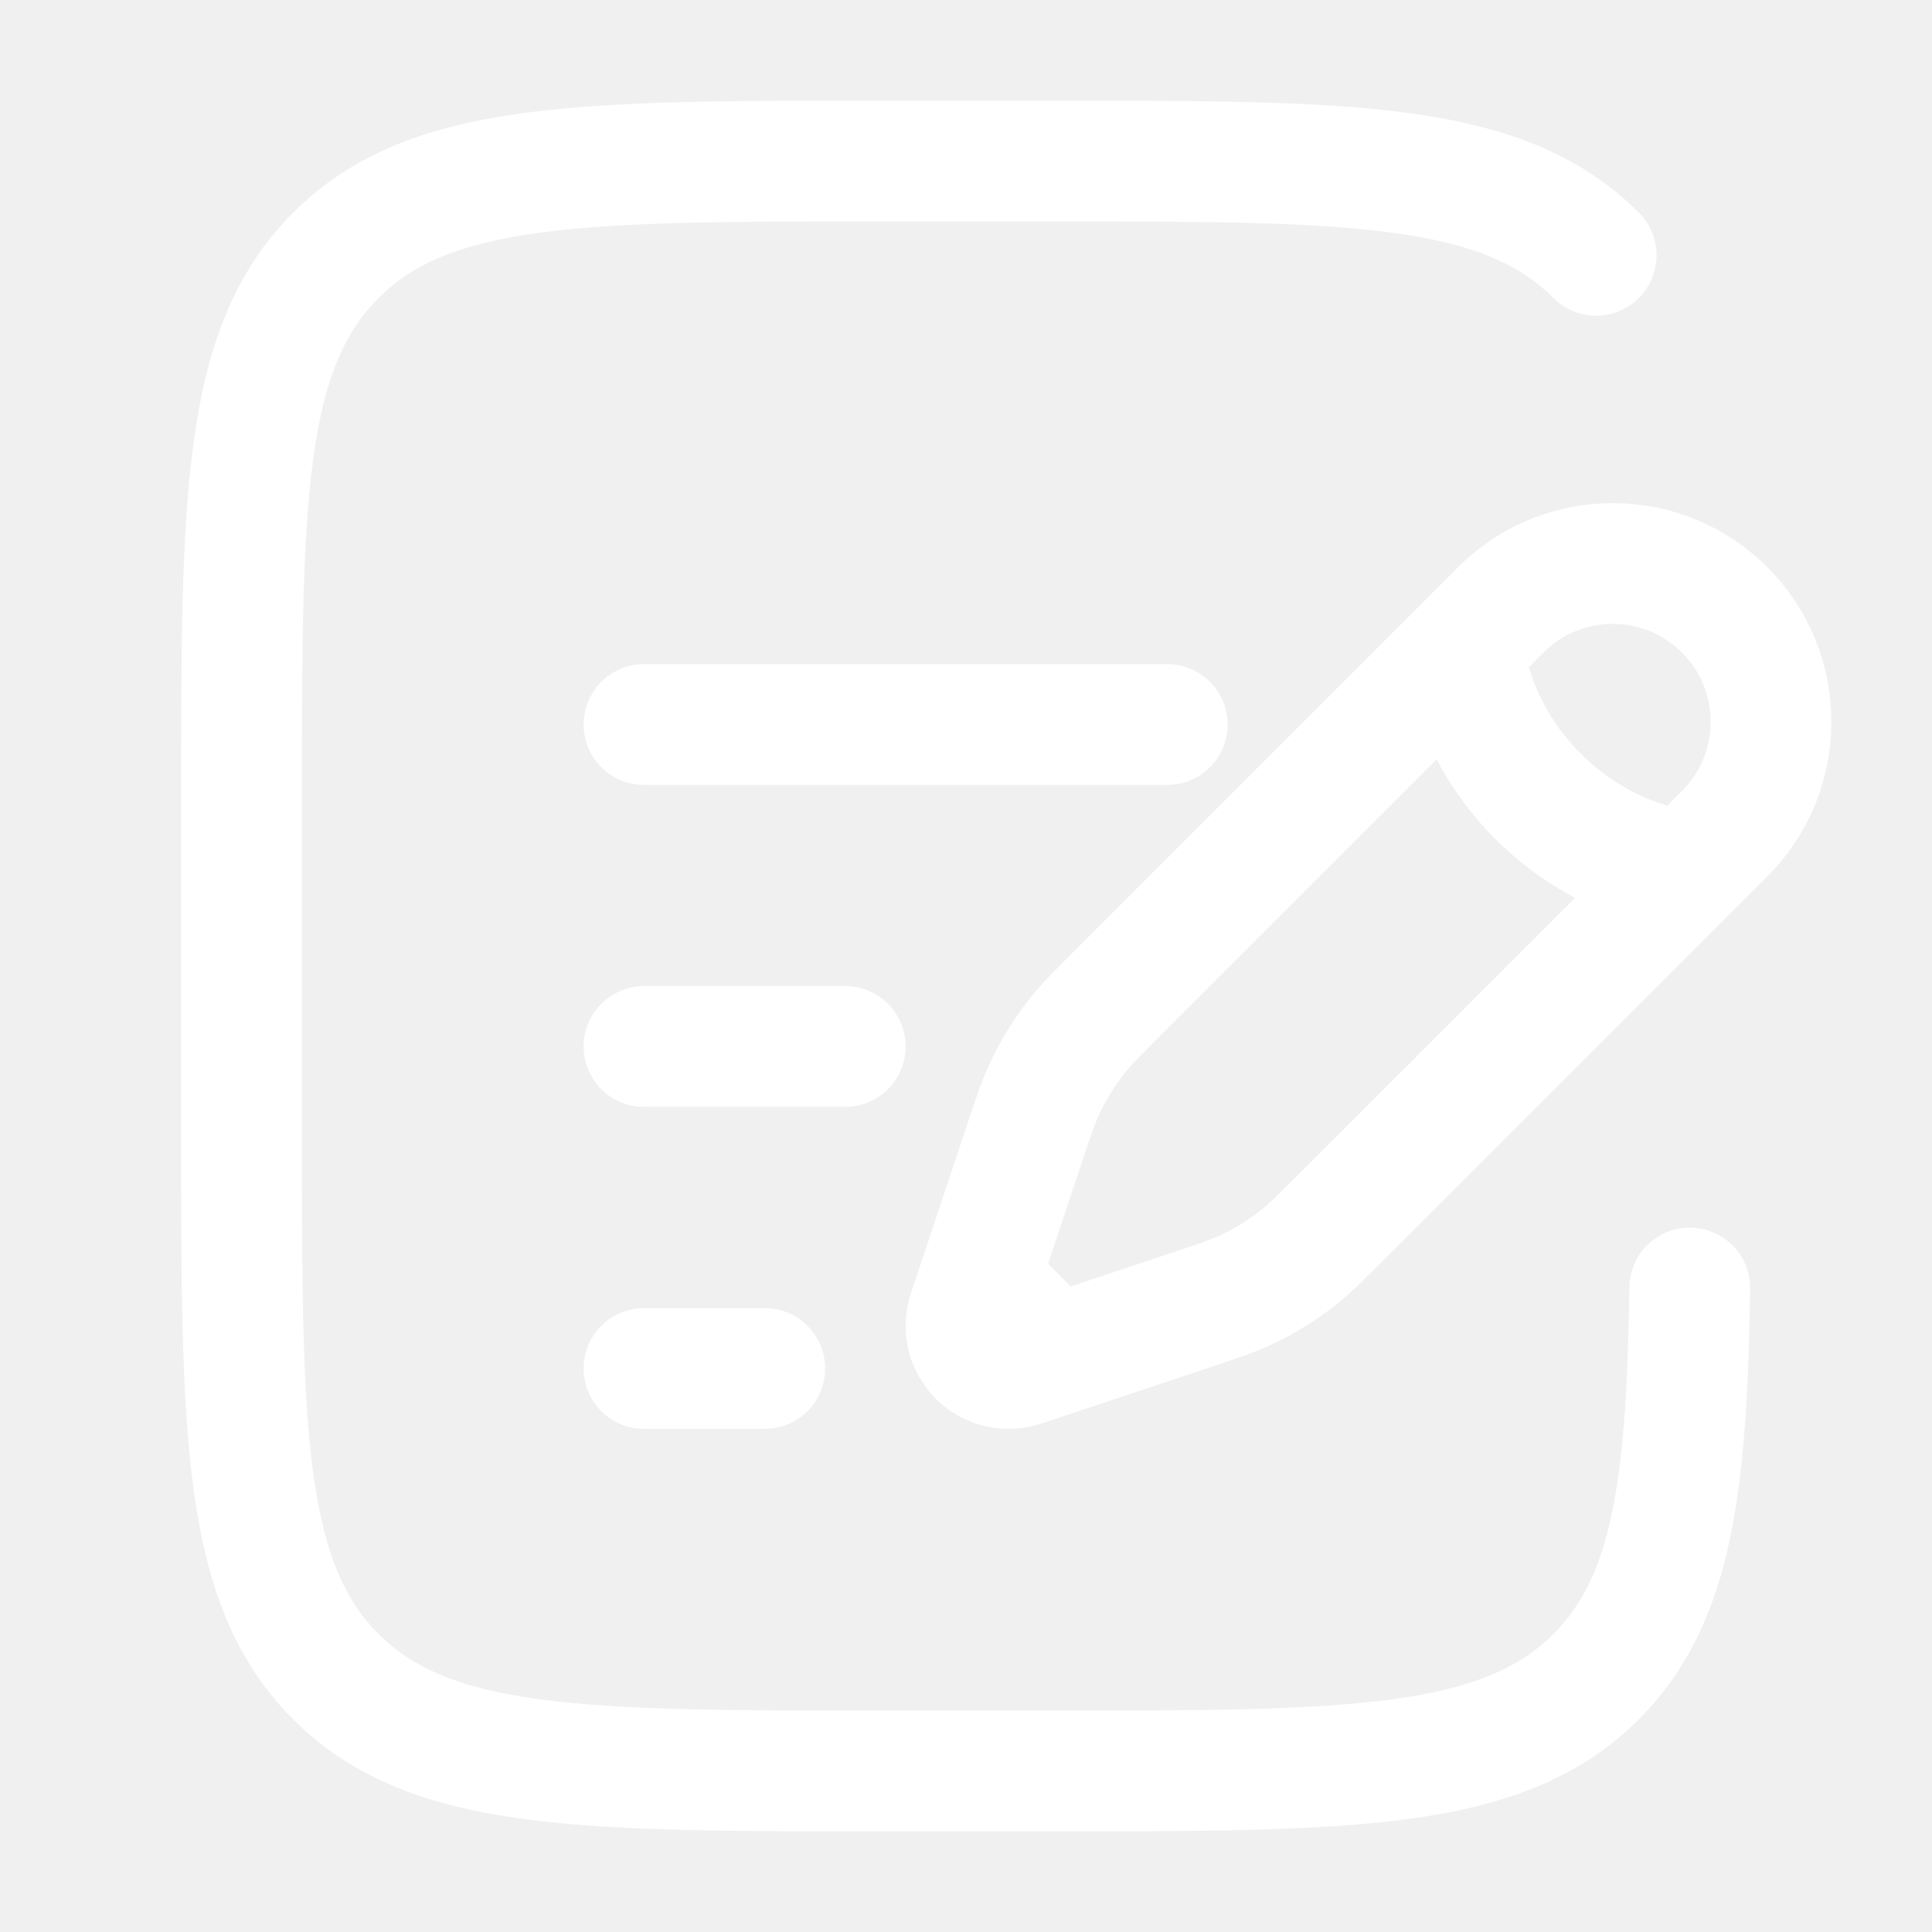
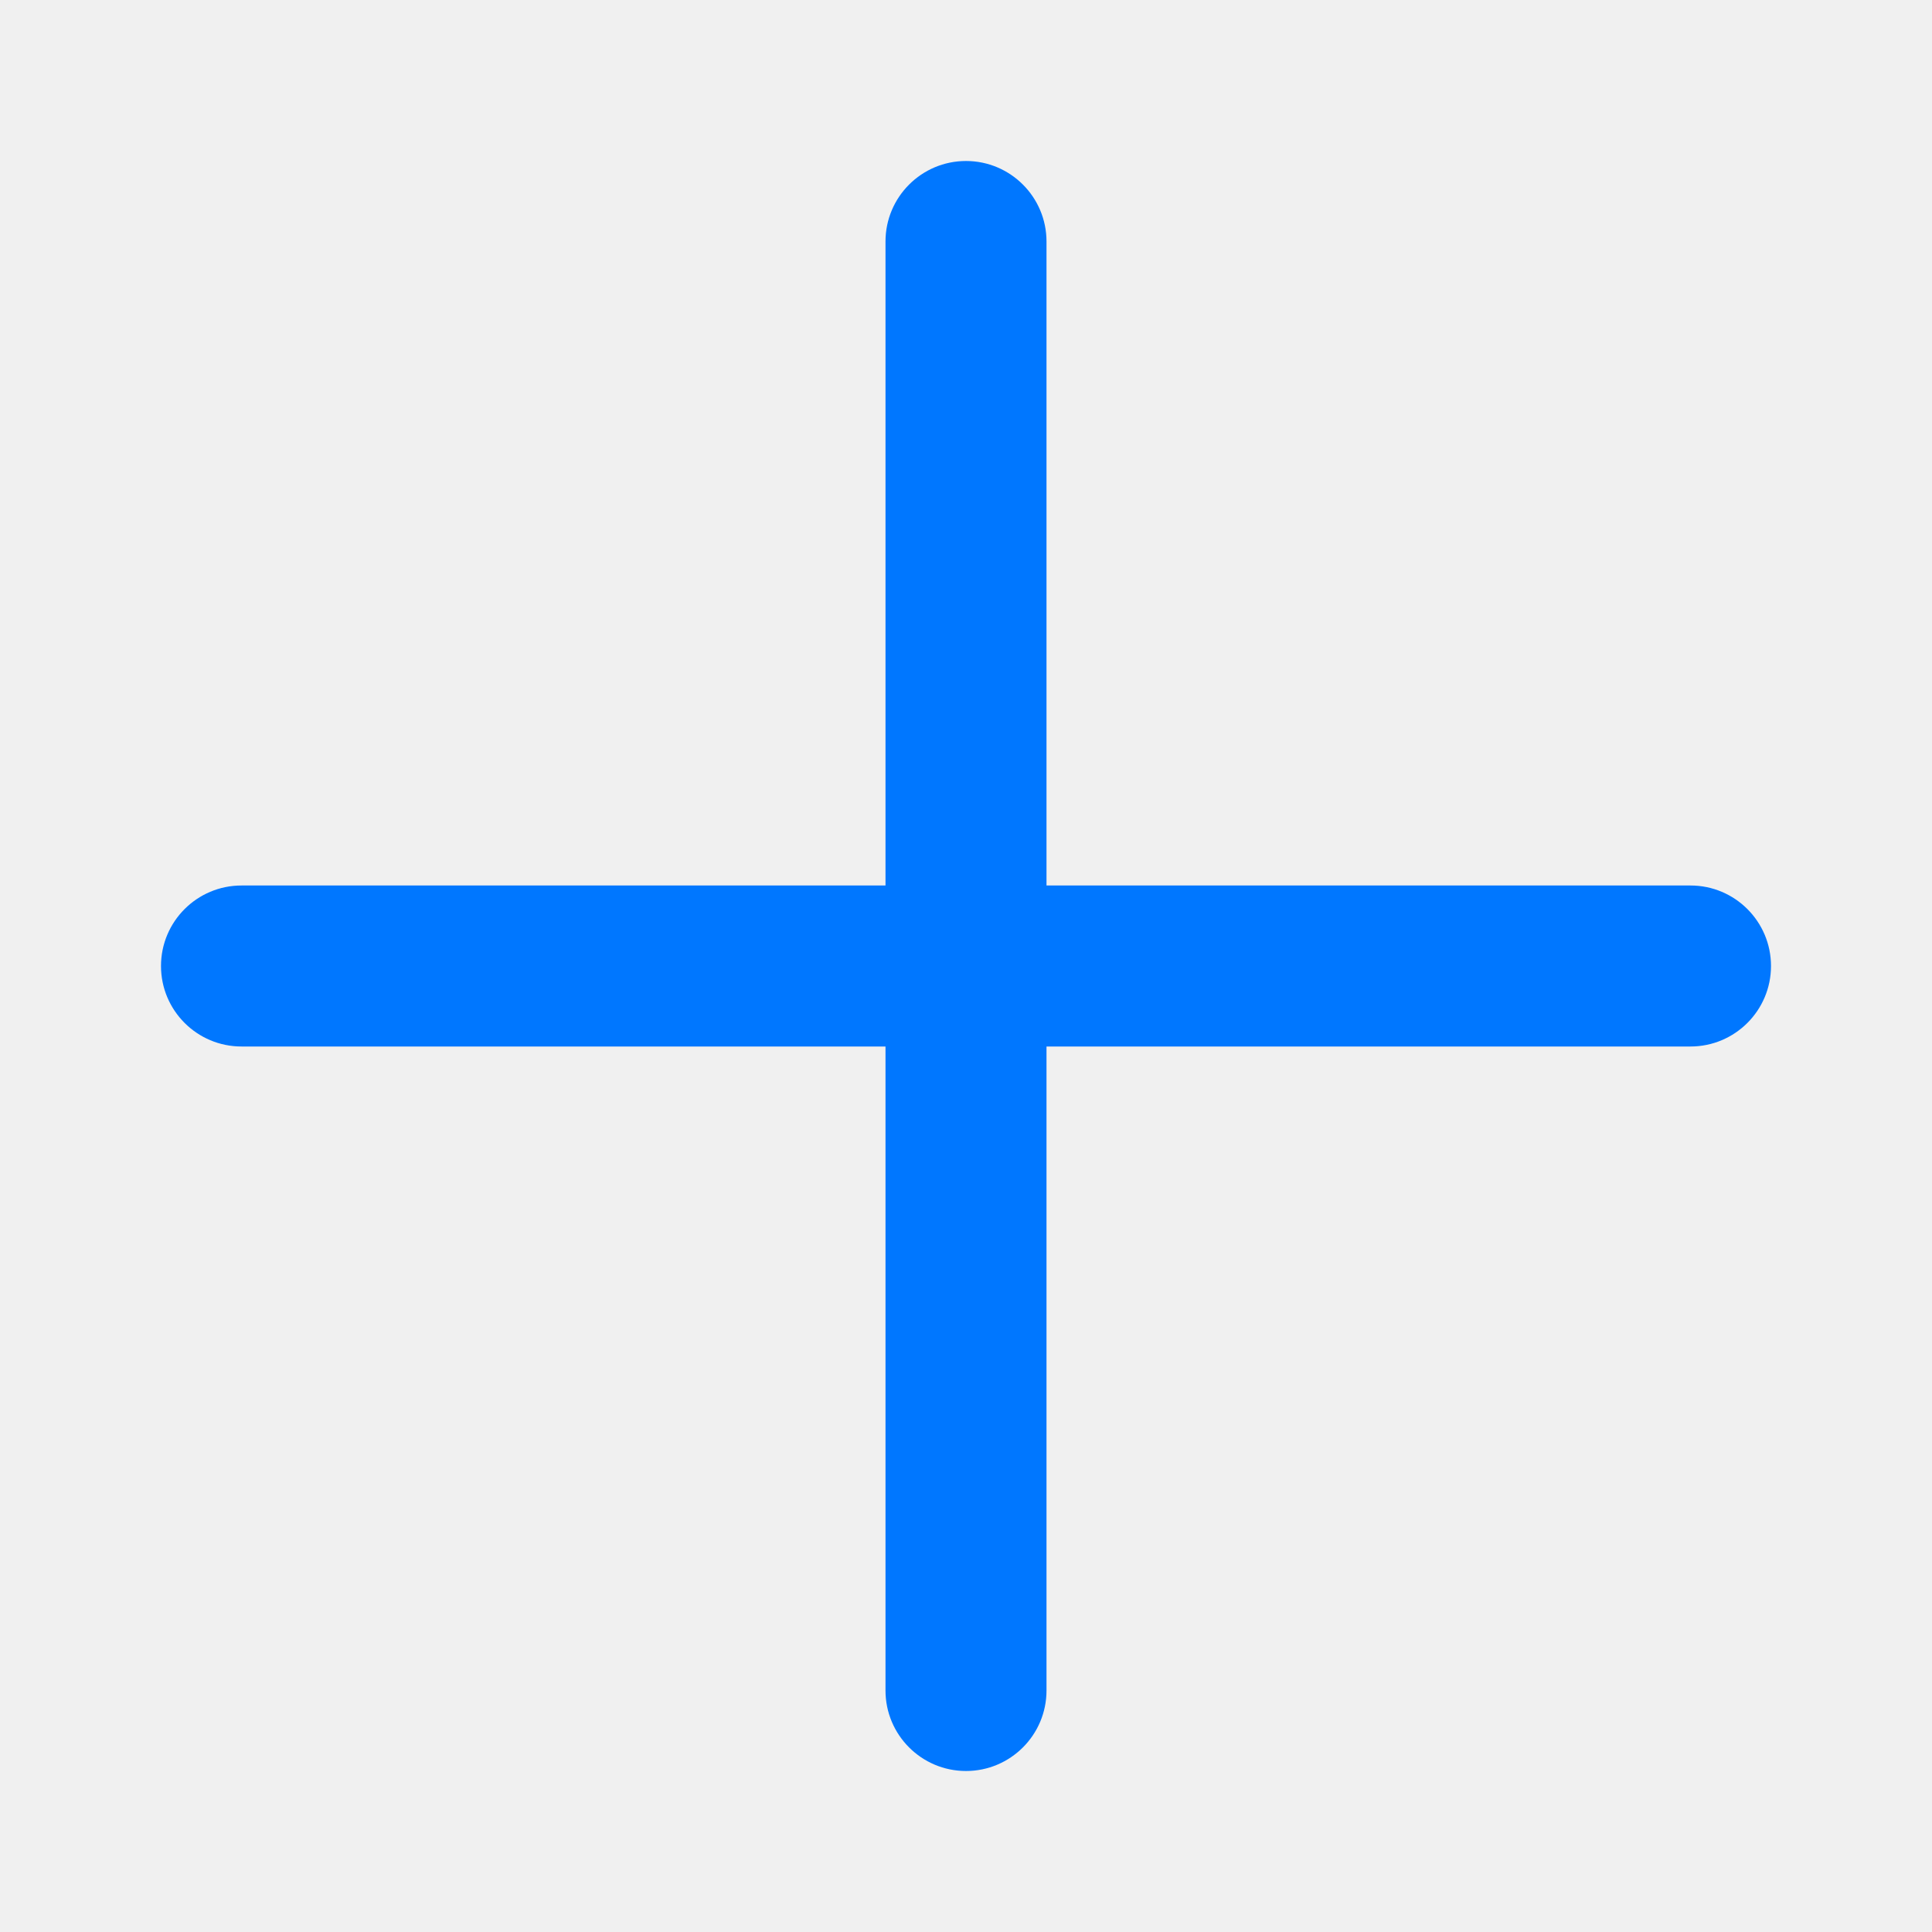
- <svg xmlns="http://www.w3.org/2000/svg" viewBox="0 0 24 24" fill="none">
+ <svg xmlns="http://www.w3.org/2000/svg" viewBox="0 0 24 24" fill="currentColor">
  <g id="SVGRepo_bgCarrier" stroke-width="0" />
  <g id="SVGRepo_tracerCarrier" stroke-linecap="round" stroke-linejoin="round" />
  <g id="SVGRepo_iconCarrier">
-     <path d="M18.18 8.039L18.643 7.576C19.411 6.808 20.656 6.808 21.424 7.576C22.192 8.344 22.192 9.589 21.424 10.357L20.961 10.82M18.18 8.039C18.18 8.039 18.238 9.024 19.107 9.893C19.976 10.762 20.961 10.82 20.961 10.82M18.18 8.039L13.919 12.3C13.631 12.588 13.486 12.733 13.362 12.892C13.216 13.08 13.091 13.283 12.988 13.498C12.901 13.68 12.837 13.873 12.708 14.26L12.295 15.5L12.161 15.901M20.961 10.82L16.7 15.081C16.412 15.369 16.267 15.514 16.108 15.638C15.92 15.784 15.717 15.909 15.502 16.012C15.32 16.099 15.127 16.163 14.74 16.292L13.5 16.705L13.099 16.839M13.099 16.839L12.698 16.973C12.507 17.036 12.297 16.987 12.155 16.845C12.013 16.703 11.964 16.493 12.027 16.302L12.161 15.901M13.099 16.839L12.161 15.901" stroke="#ffffff" stroke-width="1.5" />
-     <path d="M8 13H10.5" stroke="#ffffff" stroke-width="1.5" stroke-linecap="round" />
-     <path d="M8 9H14.5" stroke="#ffffff" stroke-width="1.5" stroke-linecap="round" />
-     <path d="M8 17H9.5" stroke="#ffffff" stroke-width="1.5" stroke-linecap="round" />
-     <path d="M19.828 3.172C18.657 2 16.771 2 13 2H11C7.229 2 5.343 2 4.172 3.172C3 4.343 3 6.229 3 10V14C3 17.771 3 19.657 4.172 20.828C5.343 22 7.229 22 11 22H13C16.771 22 18.657 22 19.828 20.828C20.771 19.885 20.955 18.48 20.991 16" stroke="#ffffff" stroke-width="1.5" stroke-linecap="round" />
+     <path d="M13 3C13 2.448 12.552 2 12 2C11.448 2 11 2.448 11 3V11H3C2.448 11 2 11.448 2 12C2 12.552 2.448 13 3 13H11V21C11 21.552 11.448 22 12 22C12.552 22 13 21.552 13 21V13H21C21.552 13 22 12.552 22 12C22 11.448 21.552 11 21 11H13V3Z" fill="#0077FF" />
  </g>
</svg>
